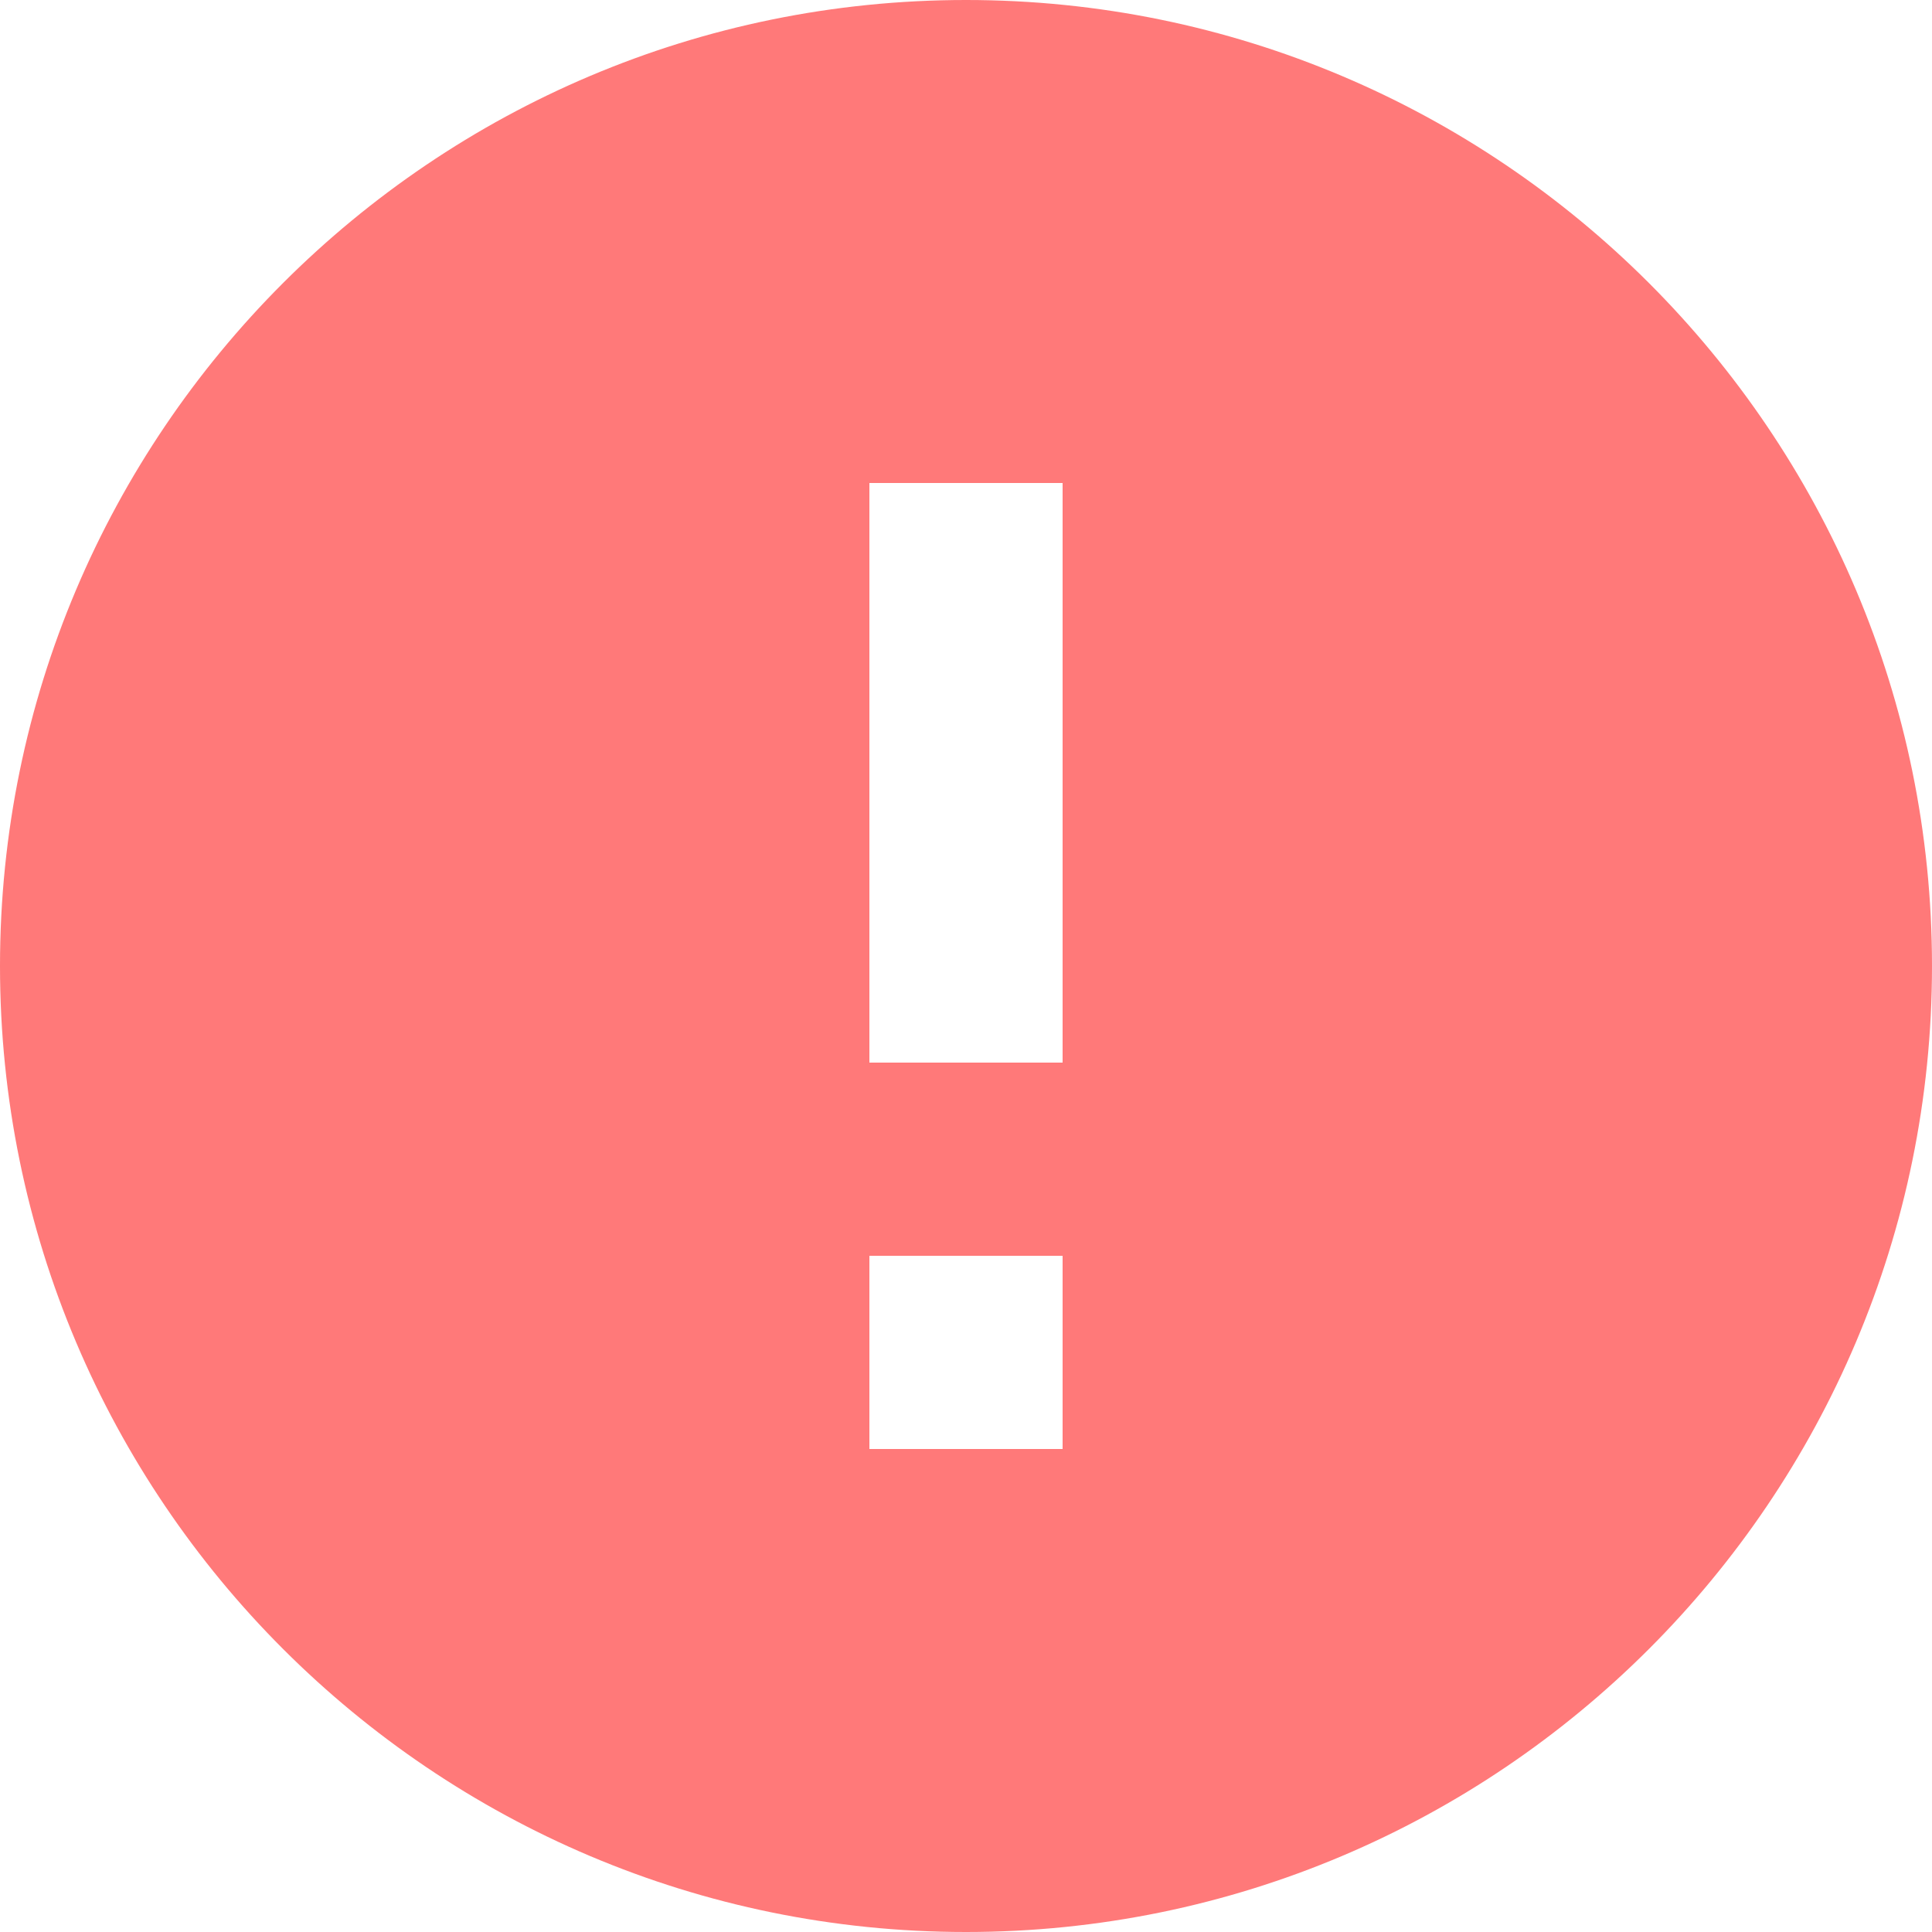
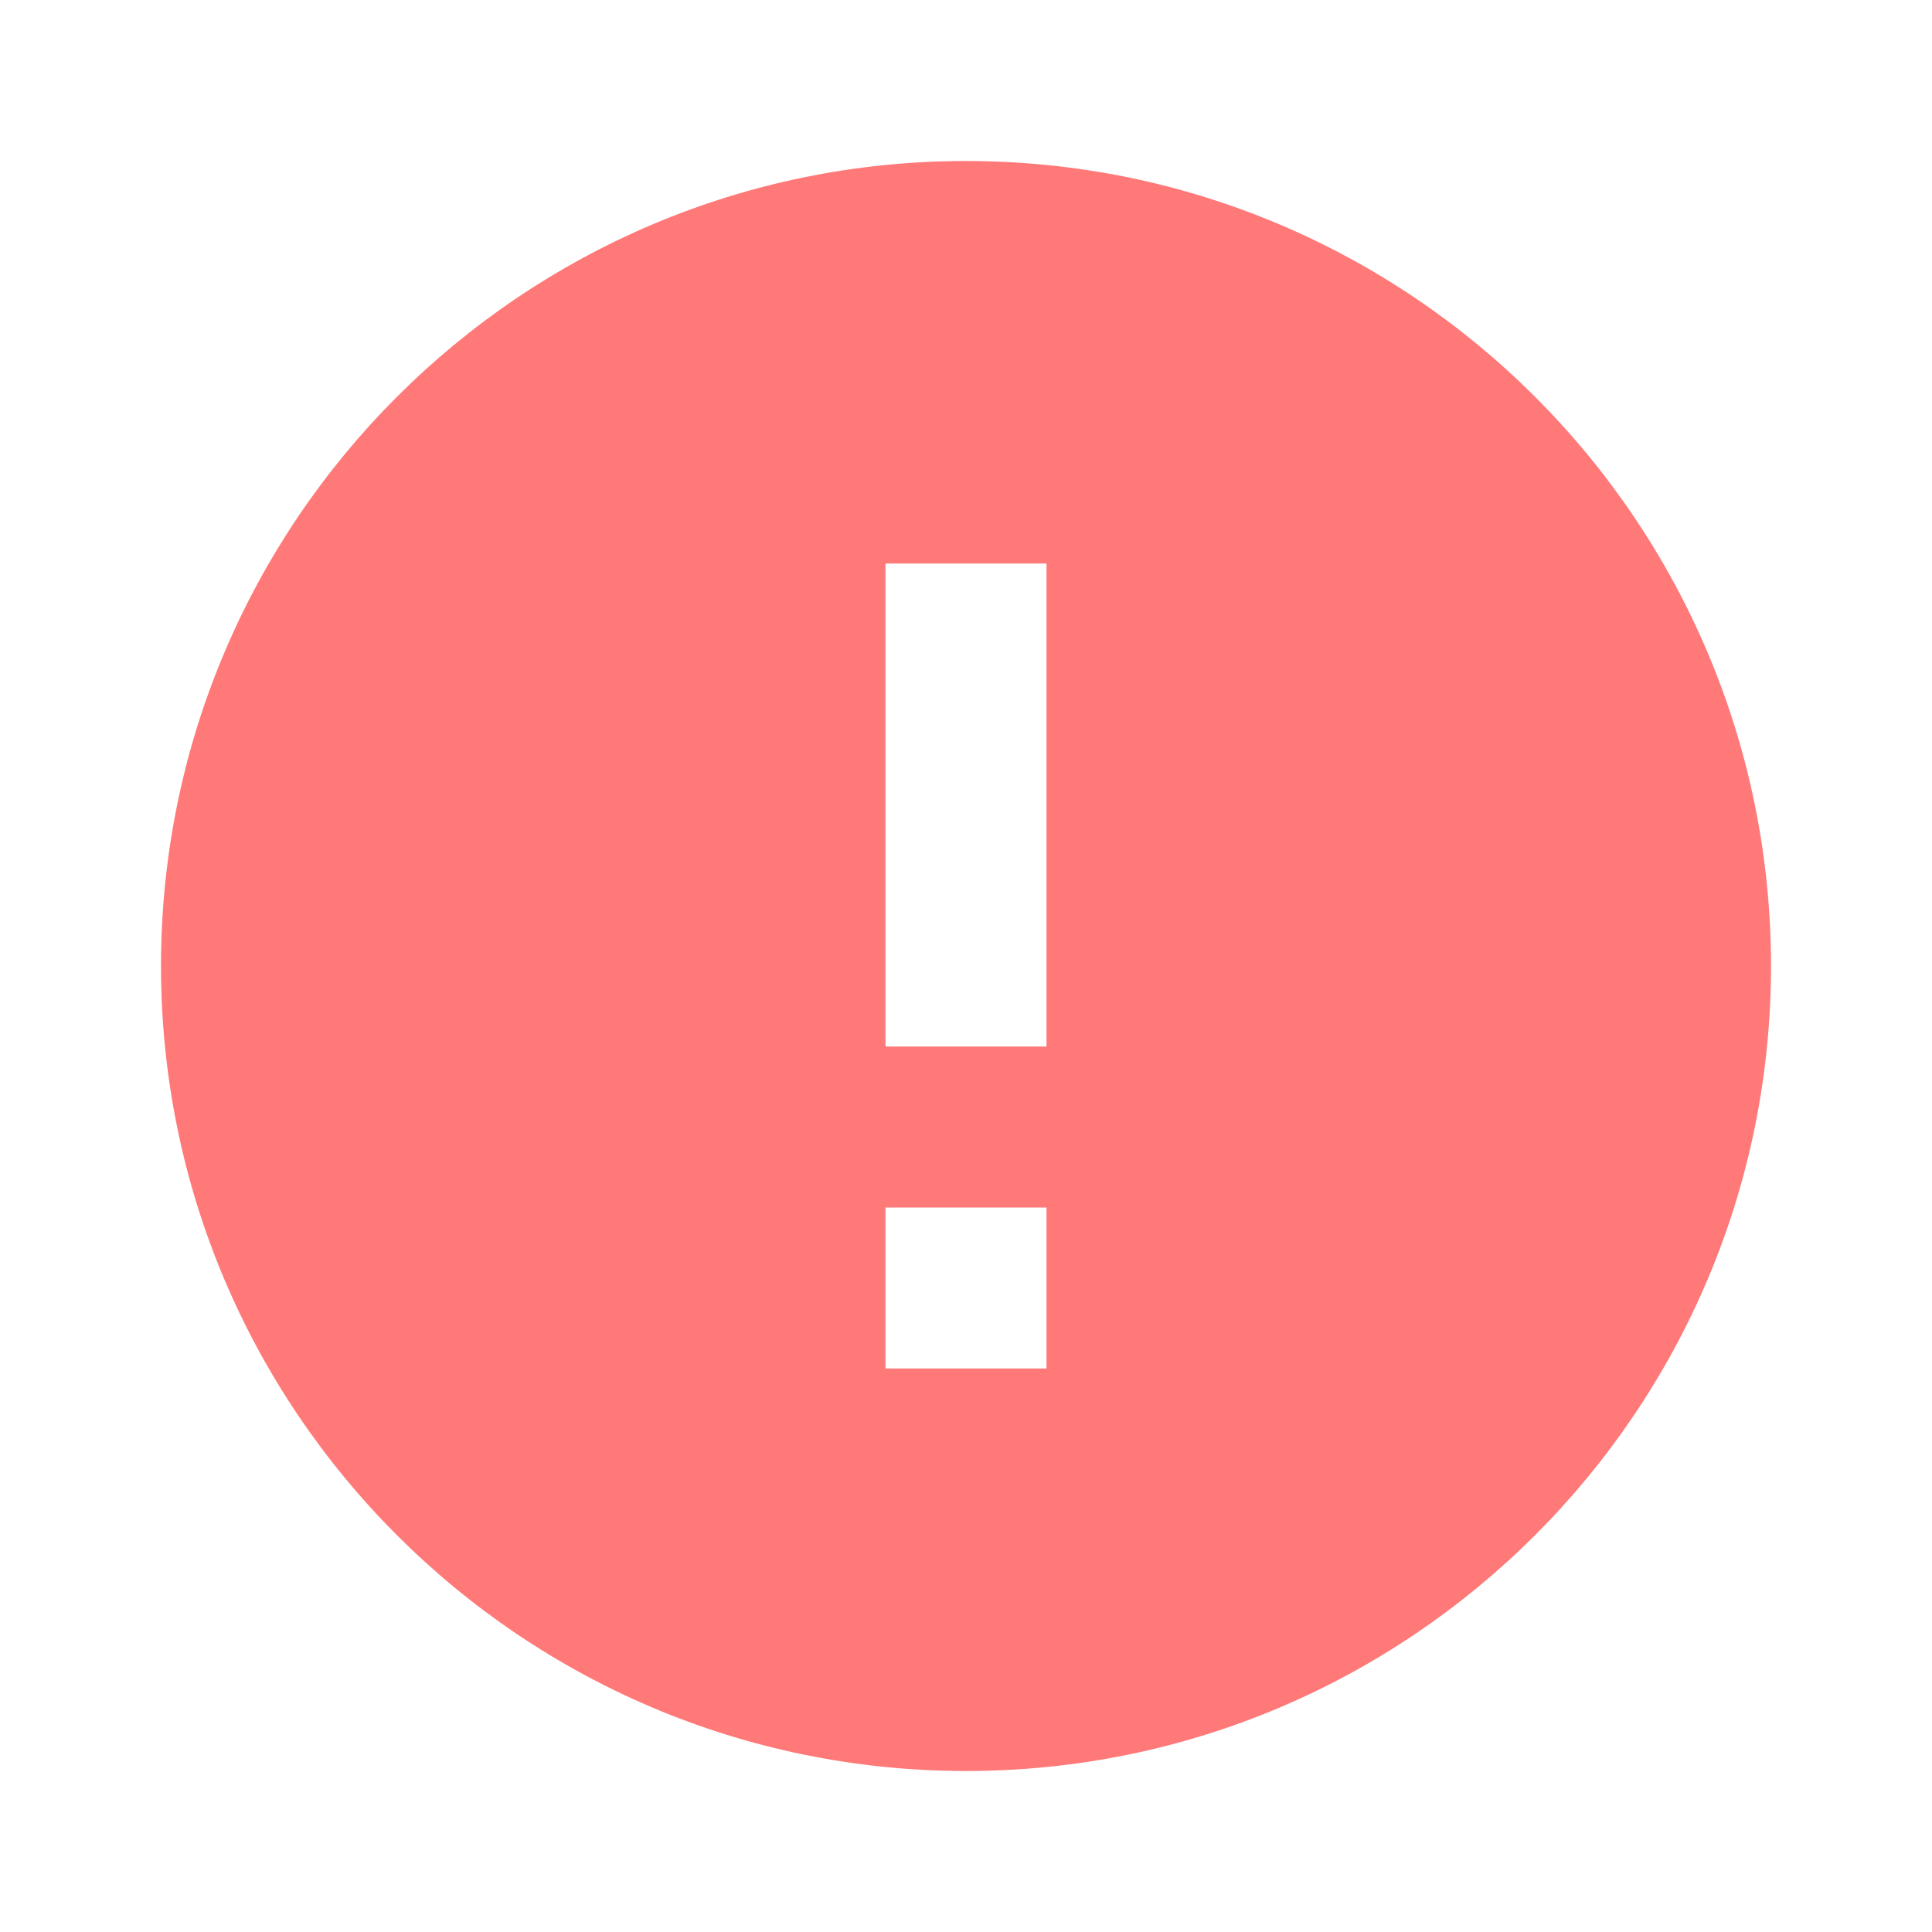
<svg xmlns="http://www.w3.org/2000/svg" width="24" height="24" viewBox="0 0 24 24" fill="none">
-   <path d="M12 0C5.376 0 0 5.376 0 12C0 18.624 5.376 24 12 24C18.624 24 24 18.624 24 12C24 5.376 18.624 0 12 0ZM13.2 18H10.8V15.6H13.2V18ZM13.2 13.2H10.8V6H13.2V13.2Z" fill="#FF7979" />
+   <path d="M12 2C6.48 2 2 6.48 2 12C2 17.52 6.48 22 12 22C17.52 22 22 17.52 22 12C22 6.48 17.52 2 12 2ZM13 17H11V15H13V17ZM13 13H11V7H13V13Z" fill="#FF7979" />
</svg>
